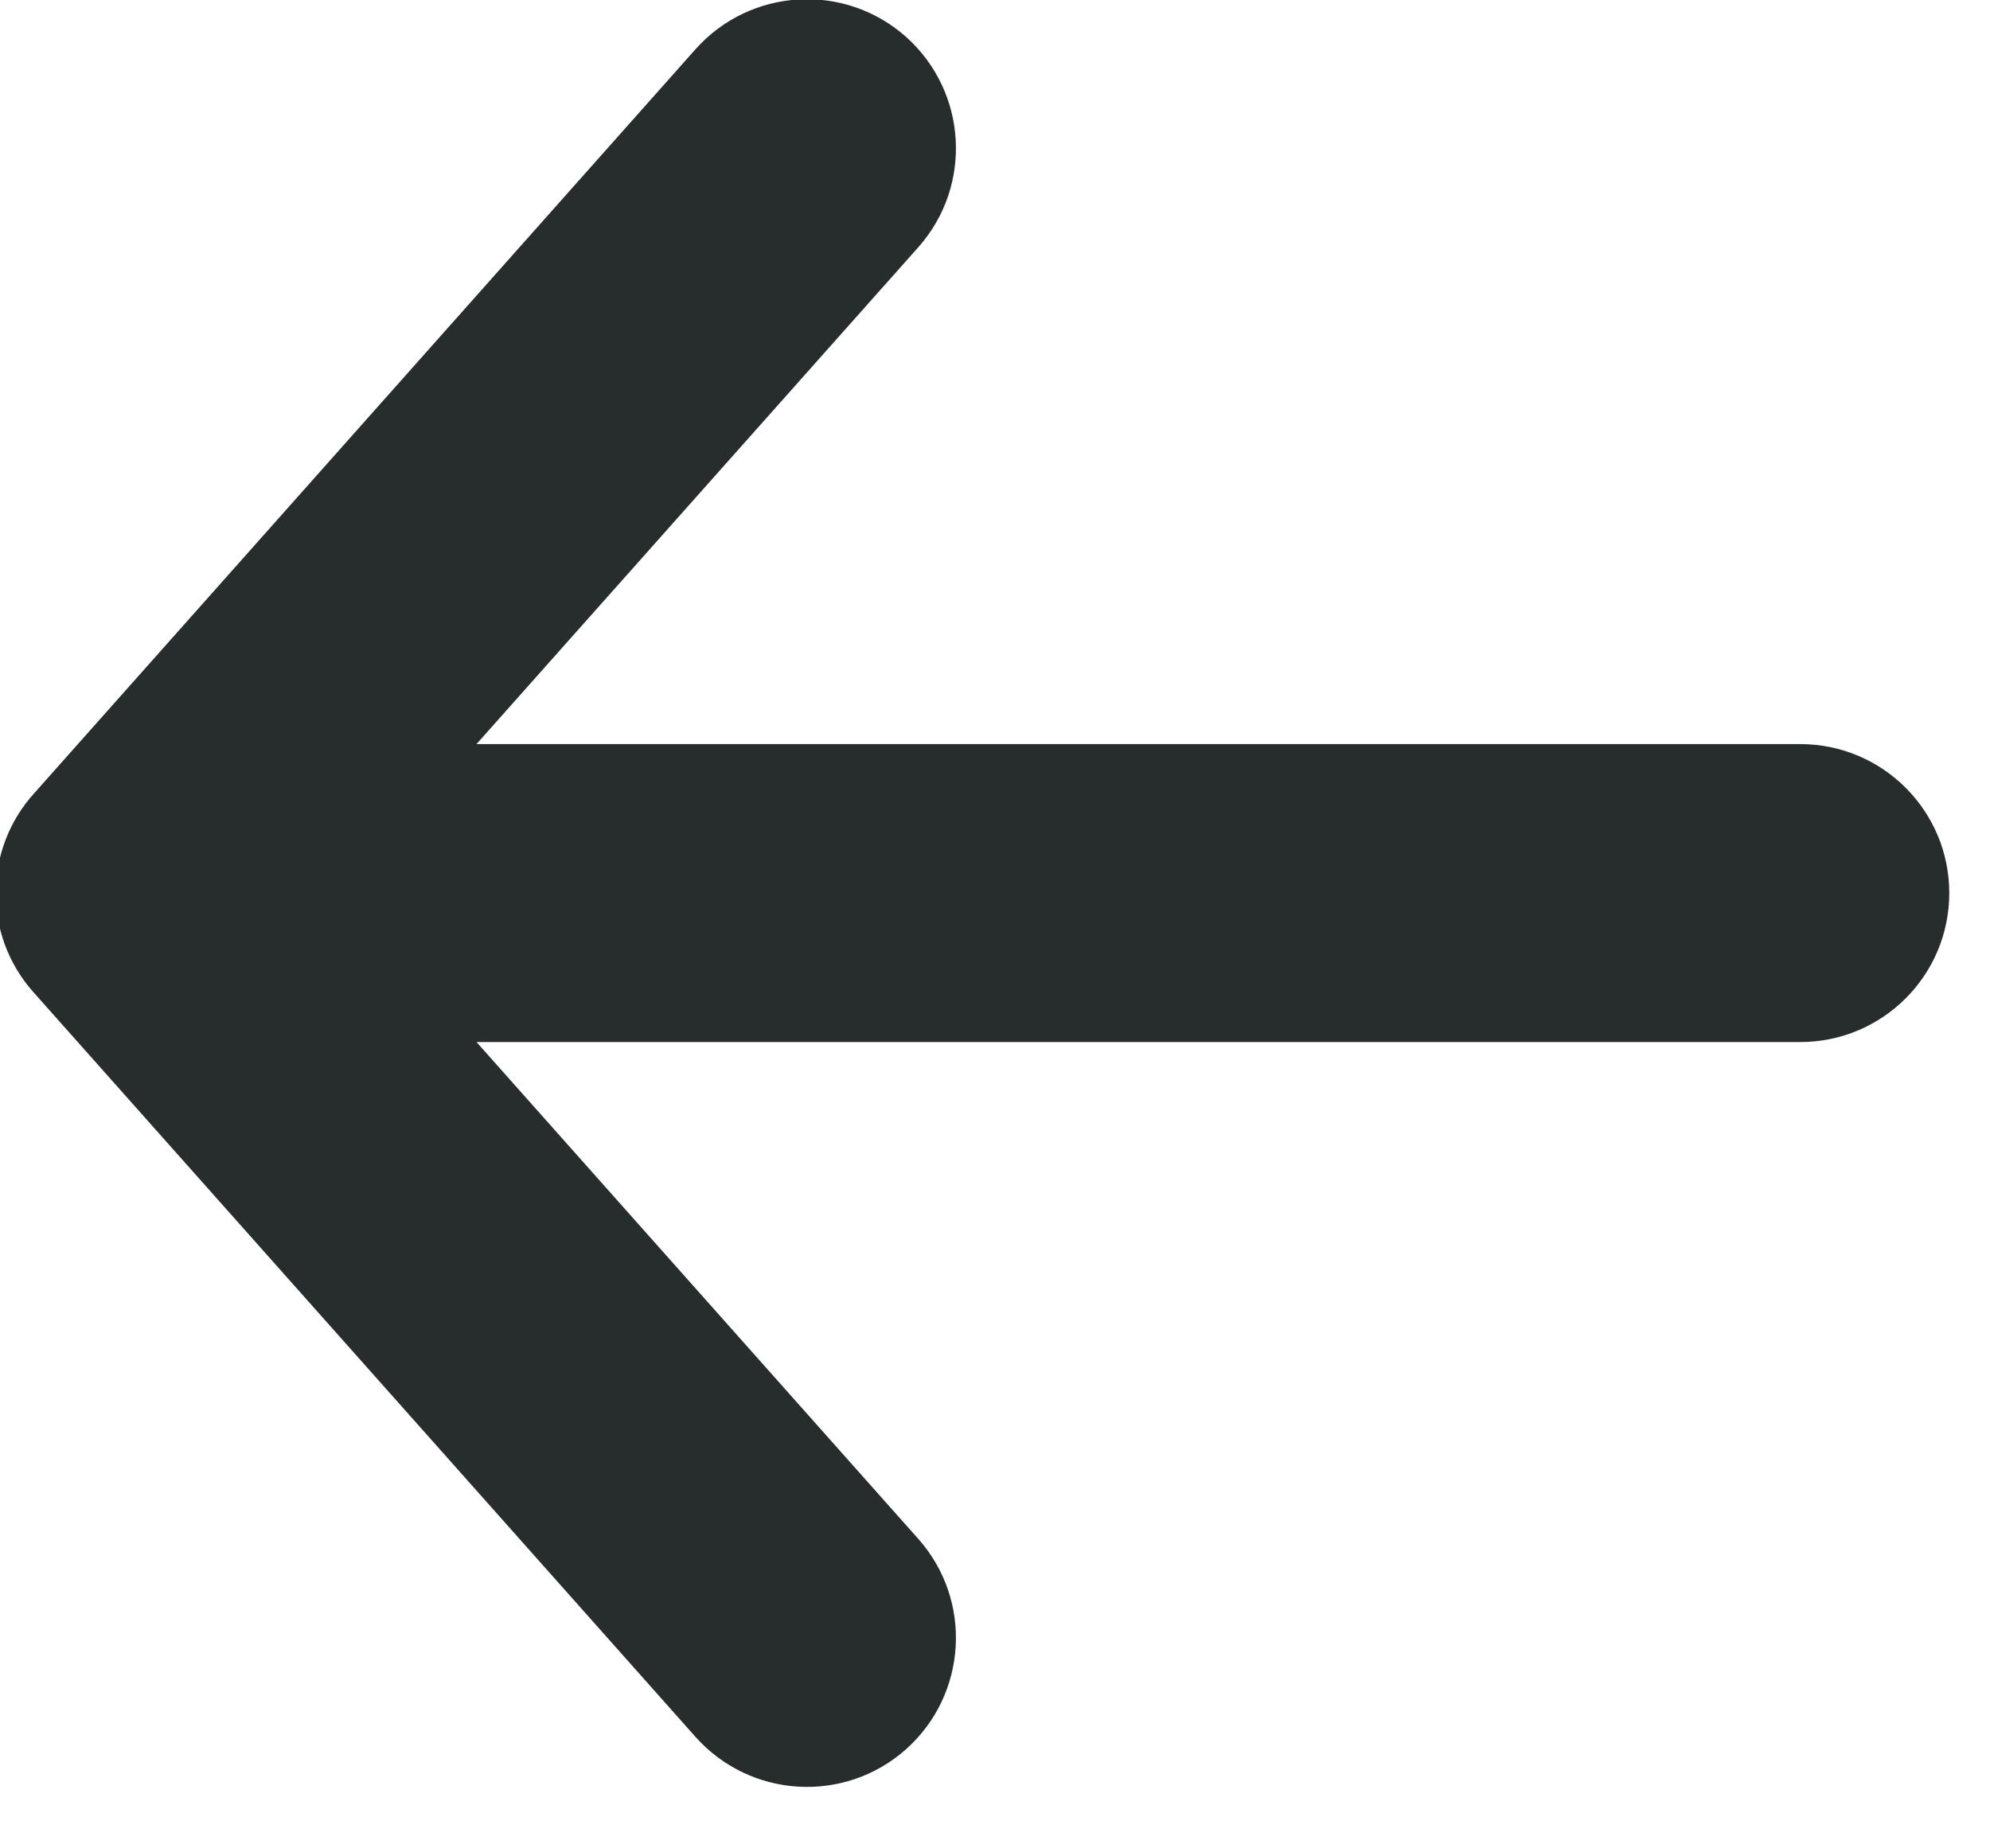
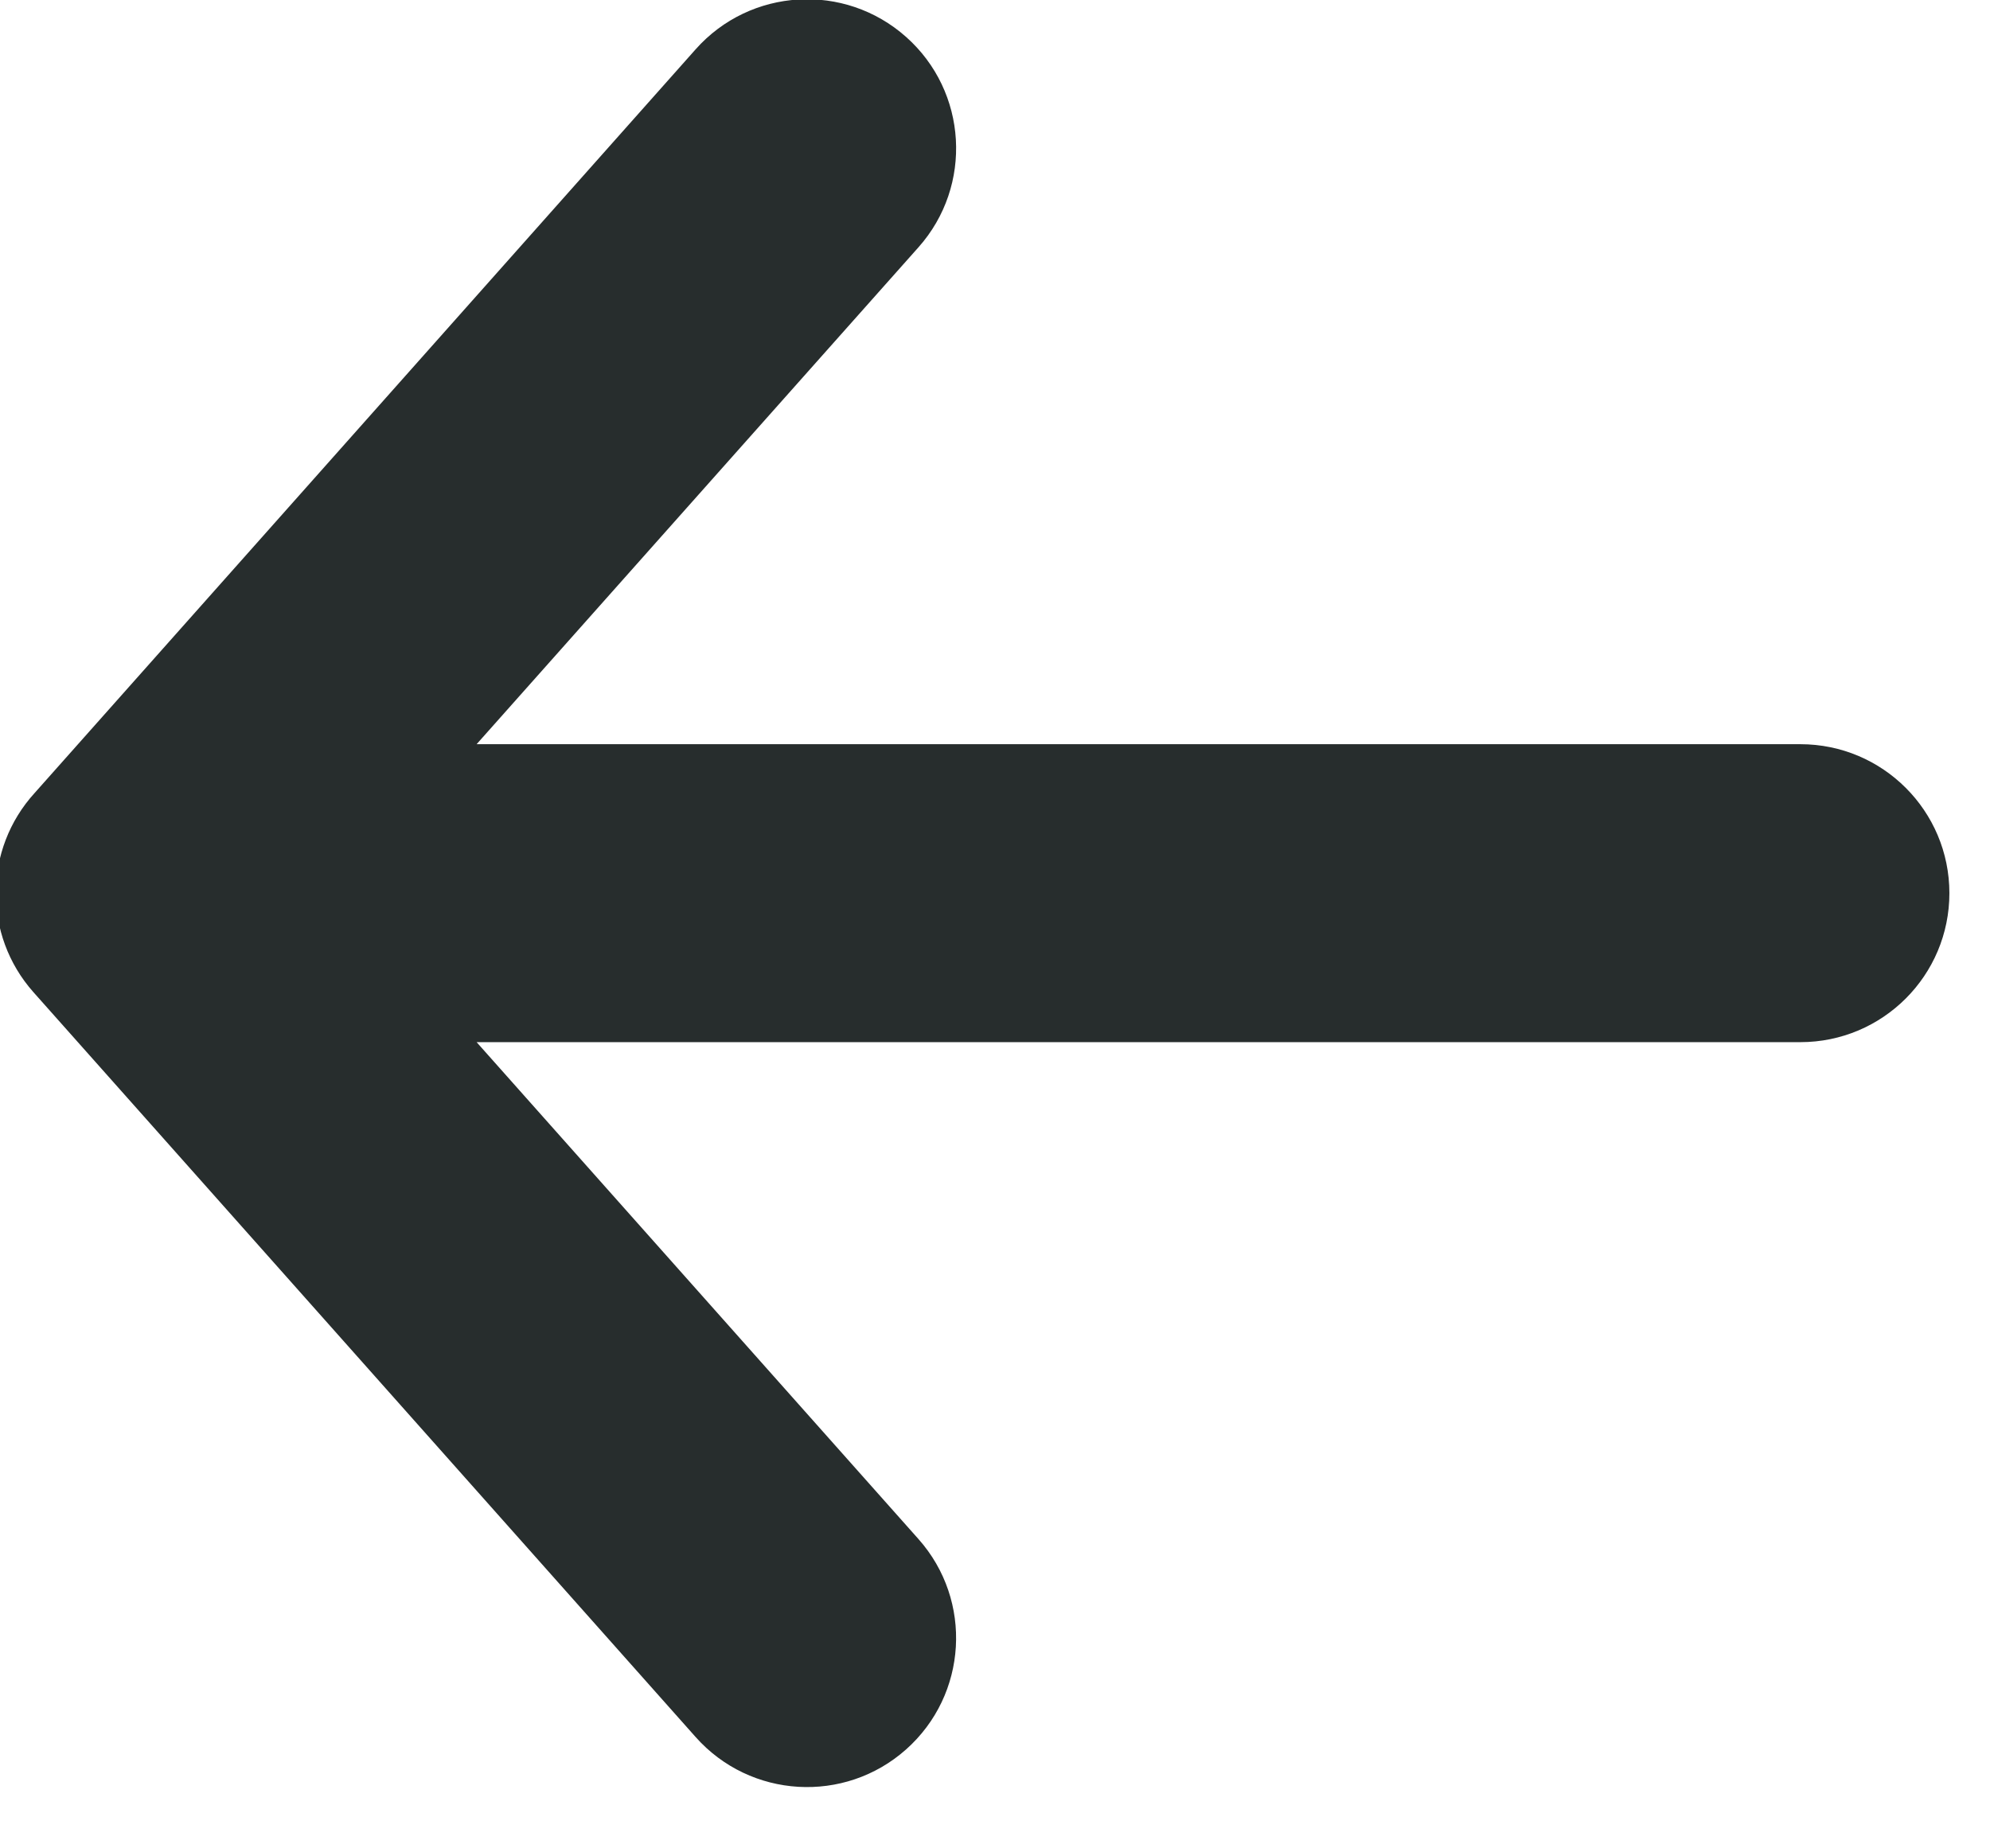
- <svg xmlns="http://www.w3.org/2000/svg" width="100%" height="100%" viewBox="0 0 28 26" version="1.1" xml:space="preserve" style="fill-rule:evenodd;clip-rule:evenodd;stroke-linejoin:round;stroke-miterlimit:2;">
-   <g transform="matrix(1,0,0,1,-34361,-64218.8)">
-     <g transform="matrix(1,0,0,1.52547,34246.9,64071.7)">
-       <g transform="matrix(2.32942,0,0,1.52702,127.785,104.669)">
-         <g transform="matrix(1,0,0,1,-5.9,-5.4)">
-           <clipPath id="_clip1">
-             <rect x="0" y="0" width="11.8" height="10.8" />
-           </clipPath>
-           <g clip-path="url(#_clip1)">
-             <g transform="matrix(0.999999,0,0,0.999999,-6.1,-6.59999)">
-               <path d="M9.004,12.9L11.673,15.902C12.003,16.274 11.969,16.842 11.598,17.173C11.226,17.503 10.658,17.469 10.327,17.098L6.327,12.598C6.018,12.25 6.028,11.73 6.335,11.394L10.327,6.902C10.658,6.531 11.226,6.497 11.598,6.827C11.969,7.158 12.003,7.726 11.673,8.098L9.004,11.1L17,11.1C17.497,11.1 17.9,11.503 17.9,12C17.9,12.497 17.497,12.9 17,12.9L9.004,12.9Z" style="fill:rgb(39,45,45);" />
-             </g>
-           </g>
-         </g>
-       </g>
+ <svg xmlns="http://www.w3.org/2000/svg" viewBox="0 0 28 26" fill-rule="evenodd" stroke-linejoin="round" stroke-miterlimit="2">
+   <g transform="matrix(2.32942 0 0 2.329423 -.058578 -.009465)">
+     <clipPath id="A">
+       <path d="M0 0h11.8v10.8H0z" />
+     </clipPath>
+     <g clip-path="url(#A)">
+       <path d="M2.904 6.3l2.669 3.002a.9.9 0 1 1-1.346 1.196l-4-4.5a.9.9 0 0 1 .008-1.204L4.227.302A.9.9 0 0 1 5.498.227a.9.9 0 0 1 .075 1.271L2.904 4.5H10.9a.9.9 0 0 1 0 1.8H2.904z" fill="#272d2d" />
    </g>
  </g>
</svg>
